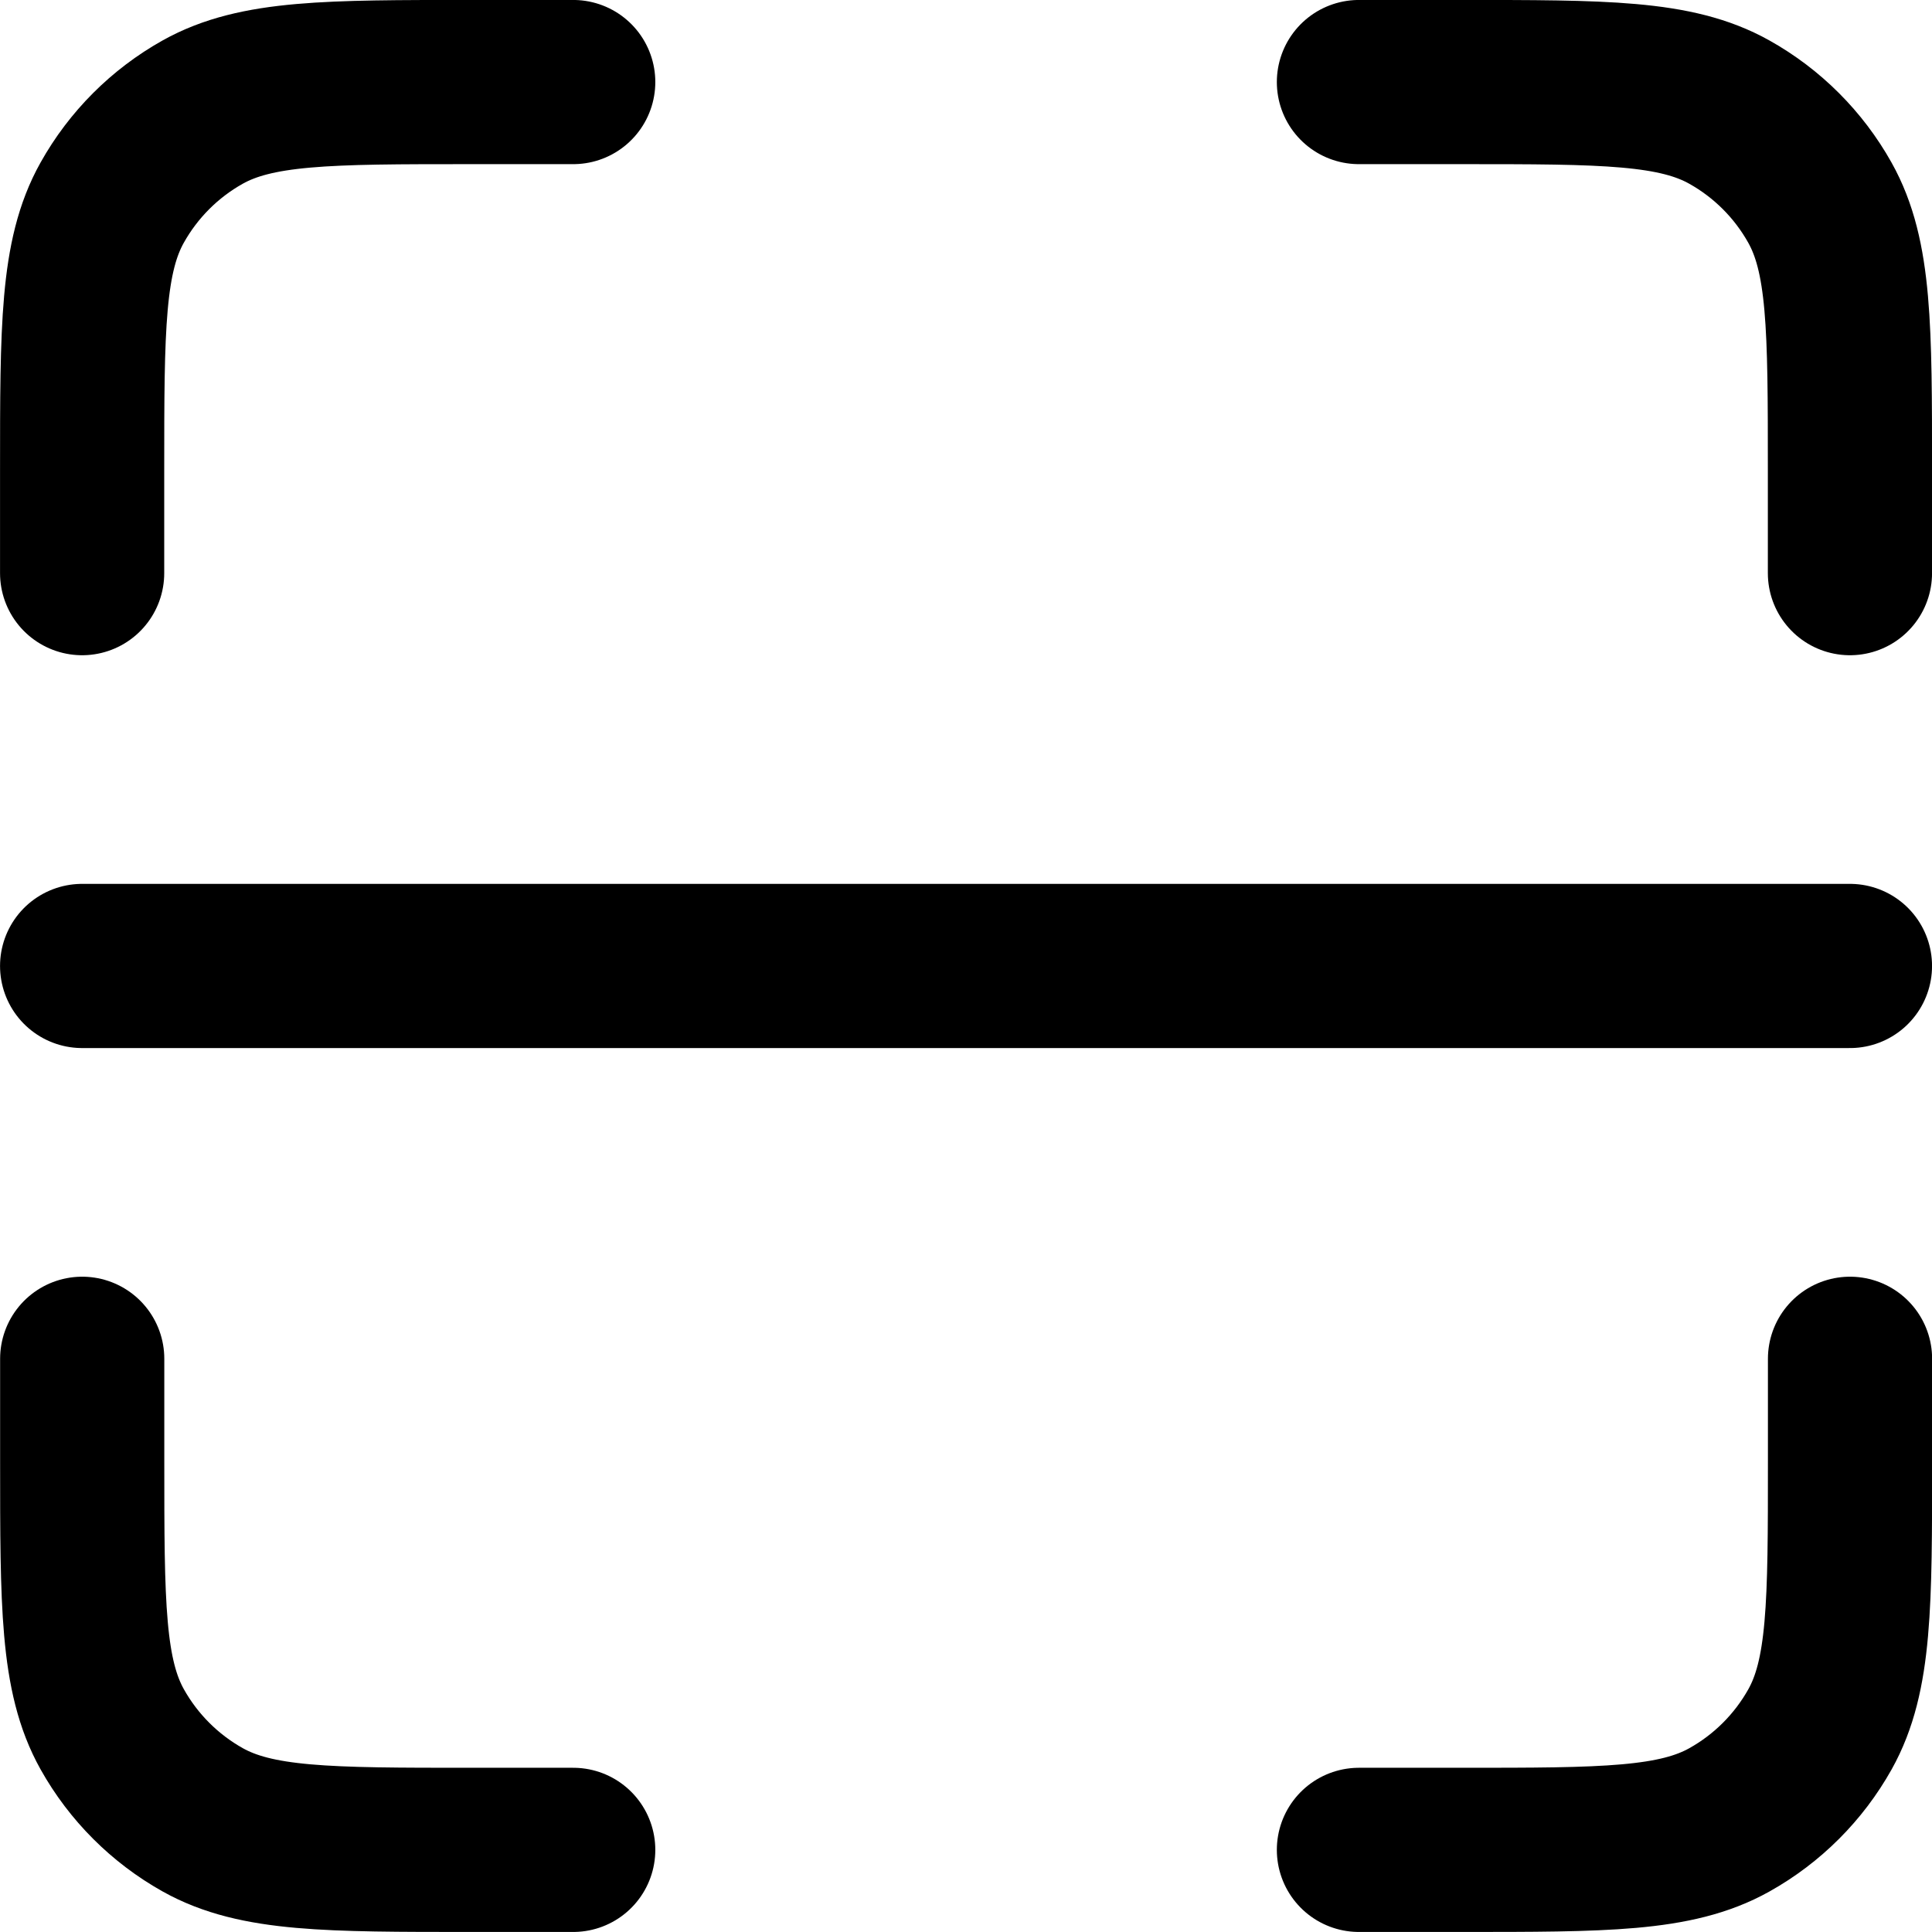
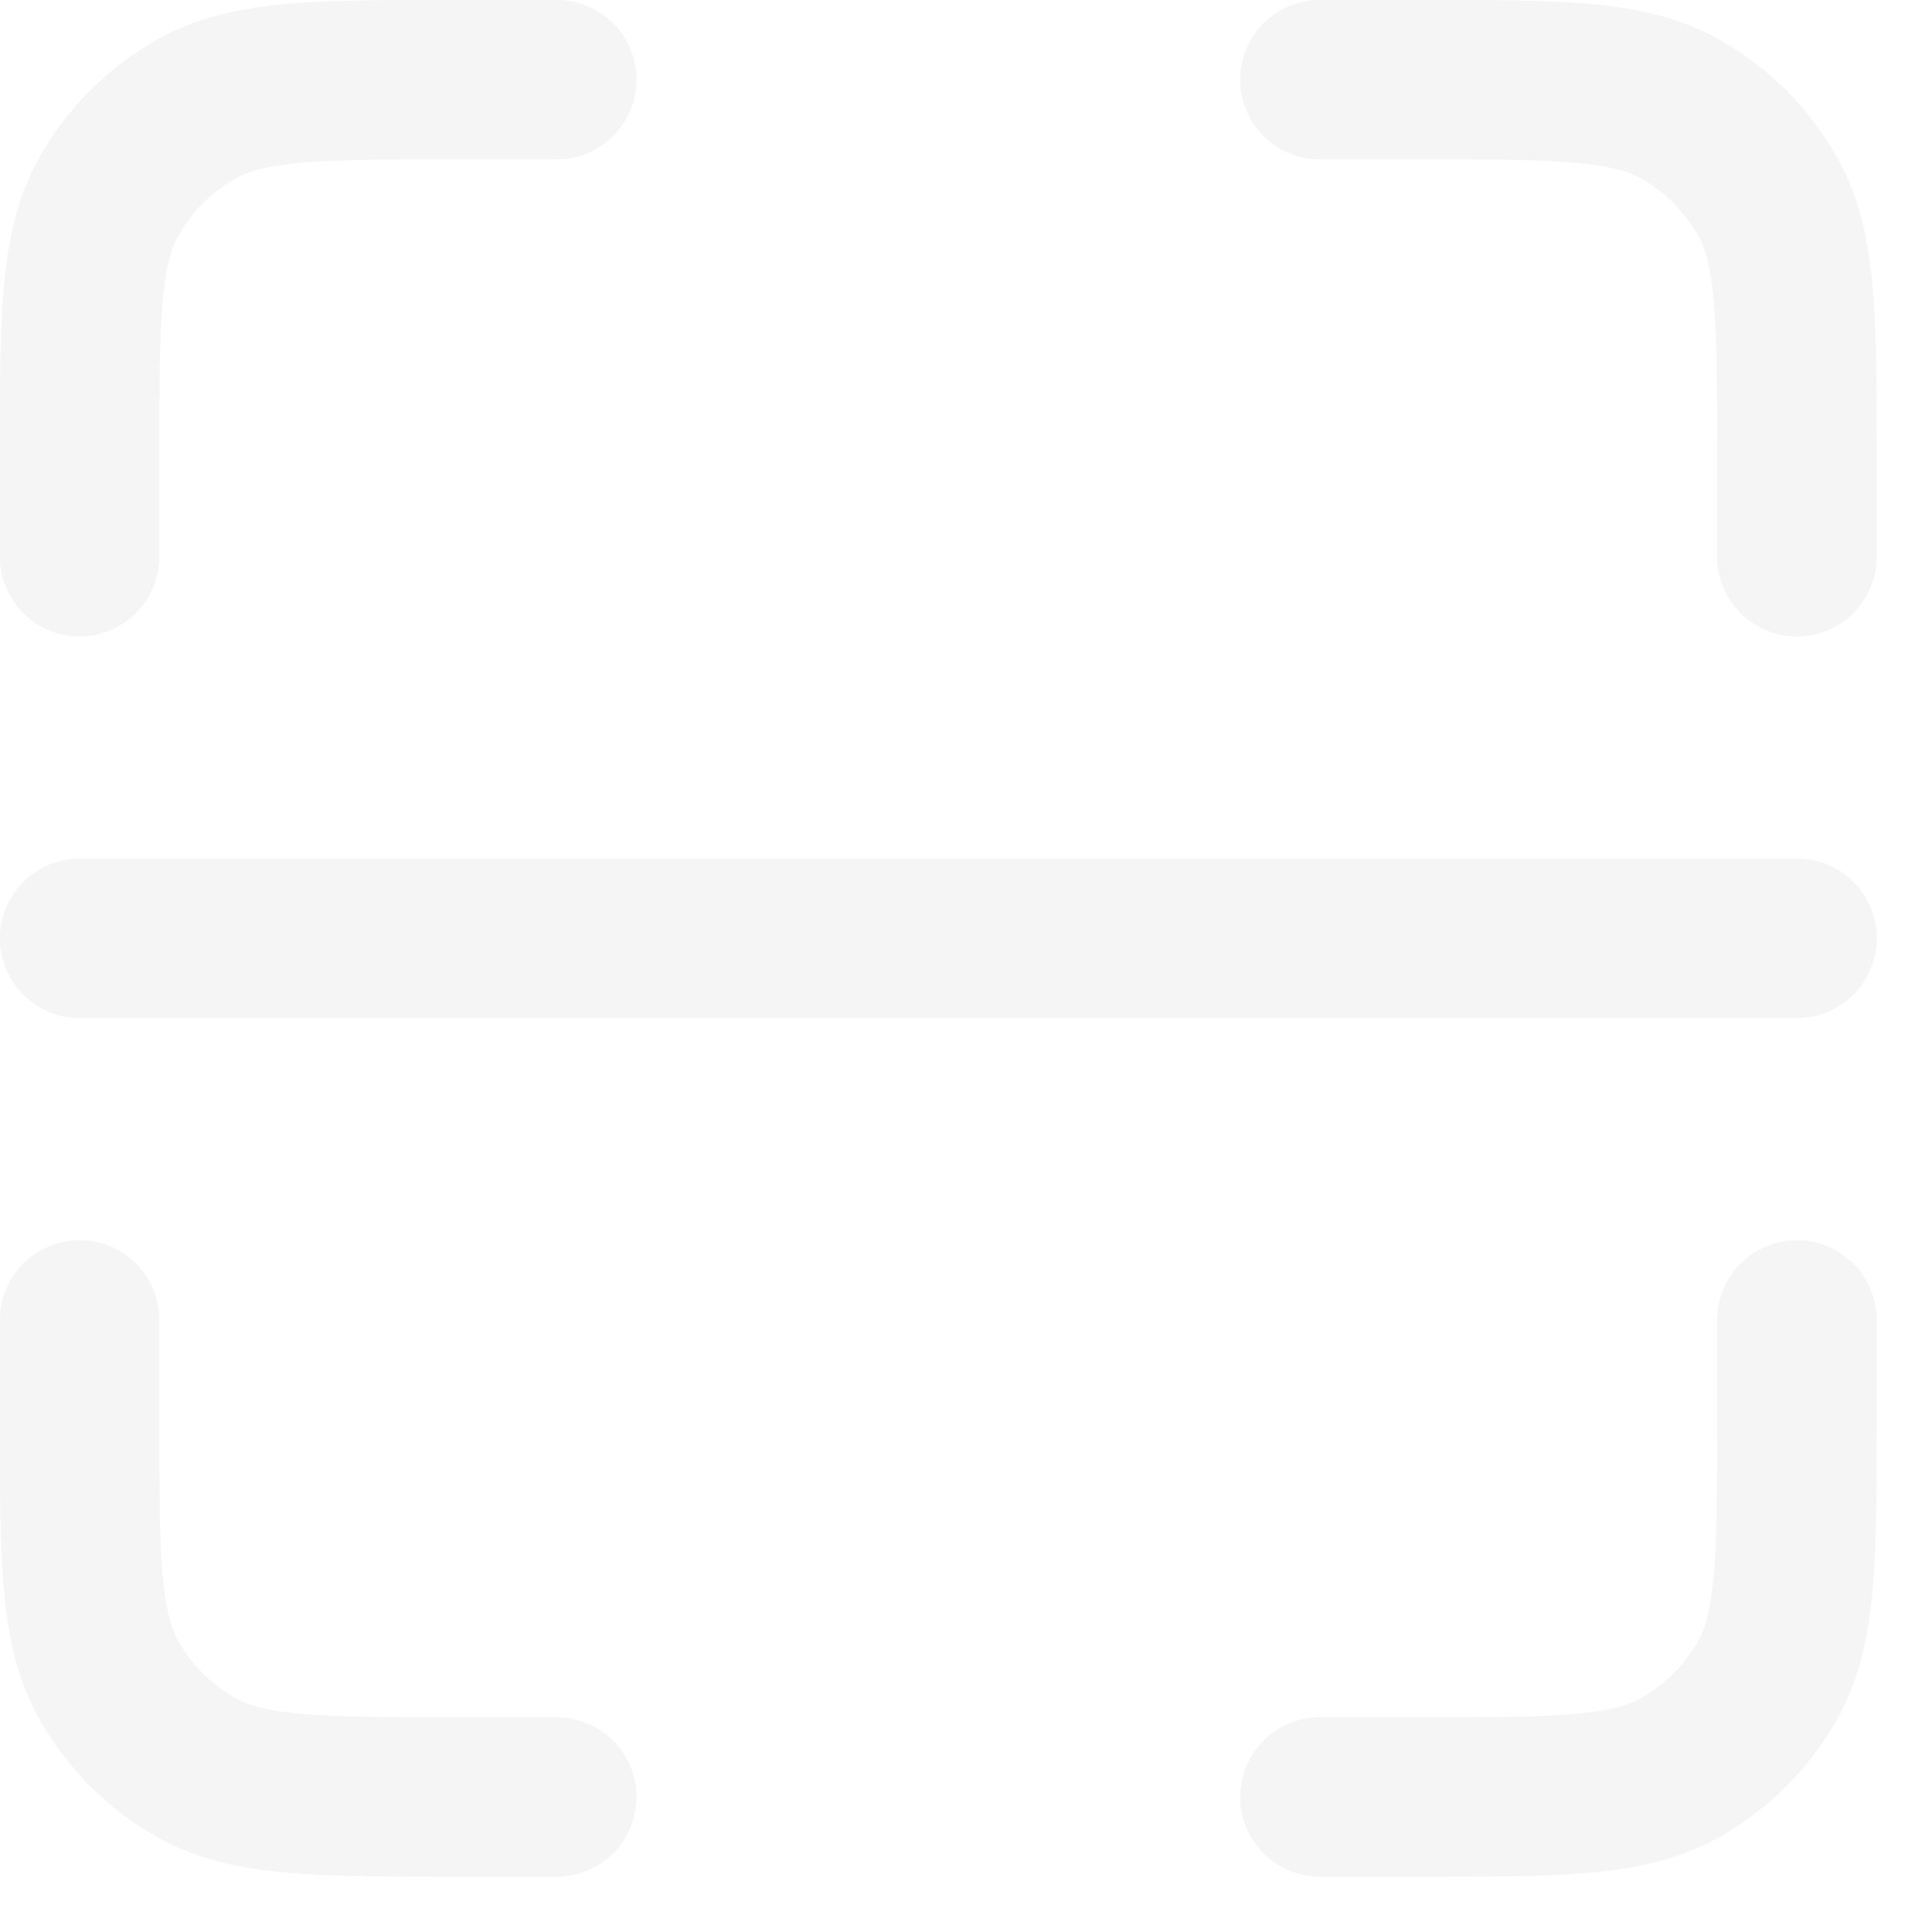
- <svg xmlns="http://www.w3.org/2000/svg" width="24" height="24" fill="none" viewBox="26.314 26.886 26.229 26.229">
-   <g stroke="currentColor" stroke-linecap="round" stroke-width="2.229">
-     <path stroke-linejoin="round" d="M34.096 28h-1.387c-1.943 0-2.915 0-3.644.408a3.2 3.2 0 0 0-1.228 1.229c-.408.728-.408 1.7-.408 3.643v1.387m24 0V33.28c0-1.943 0-2.915-.408-3.643a3.2 3.2 0 0 0-1.229-1.229C49.064 28 48.092 28 46.15 28h-1.387m0 24h1.387c1.943 0 2.915 0 3.643-.408a3.2 3.2 0 0 0 1.229-1.228c.408-.729.408-1.7.408-3.644v-1.387m-24 0v1.387c0 1.943 0 2.915.408 3.644a3.2 3.2 0 0 0 1.228 1.228c.729.408 1.7.408 3.644.408h1.386" />
-     <path d="M27.429 40h24" />
-   </g>
+ <svg xmlns="http://www.w3.org/2000/svg" width="27" height="27" fill="none" viewBox="0 0 27 27">
+   <path stroke="#f5f5f5" stroke-linecap="round" stroke-linejoin="round" stroke-width="2.229" d="M7.78 1.113H6.393c-1.943 0-2.915 0-3.643.408A3.2 3.2 0 0 0 1.52 2.75c-.408.728-.408 1.7-.408 3.643V7.78m24 0V6.393c0-1.943 0-2.915-.408-3.643a3.2 3.2 0 0 0-1.228-1.229c-.729-.408-1.7-.408-3.644-.408h-1.386m0 24h1.386c1.944 0 2.915 0 3.644-.408a3.2 3.2 0 0 0 1.228-1.228c.408-.729.408-1.7.408-3.644v-1.387m-24 0v1.387c0 1.943 0 2.915.408 3.644a3.2 3.2 0 0 0 1.229 1.228c.728.408 1.7.408 3.643.408H7.78" />
+   <path stroke="#f5f5f5" stroke-linecap="round" stroke-width="2.229" d="M1.113 13.113h24" />
</svg>
